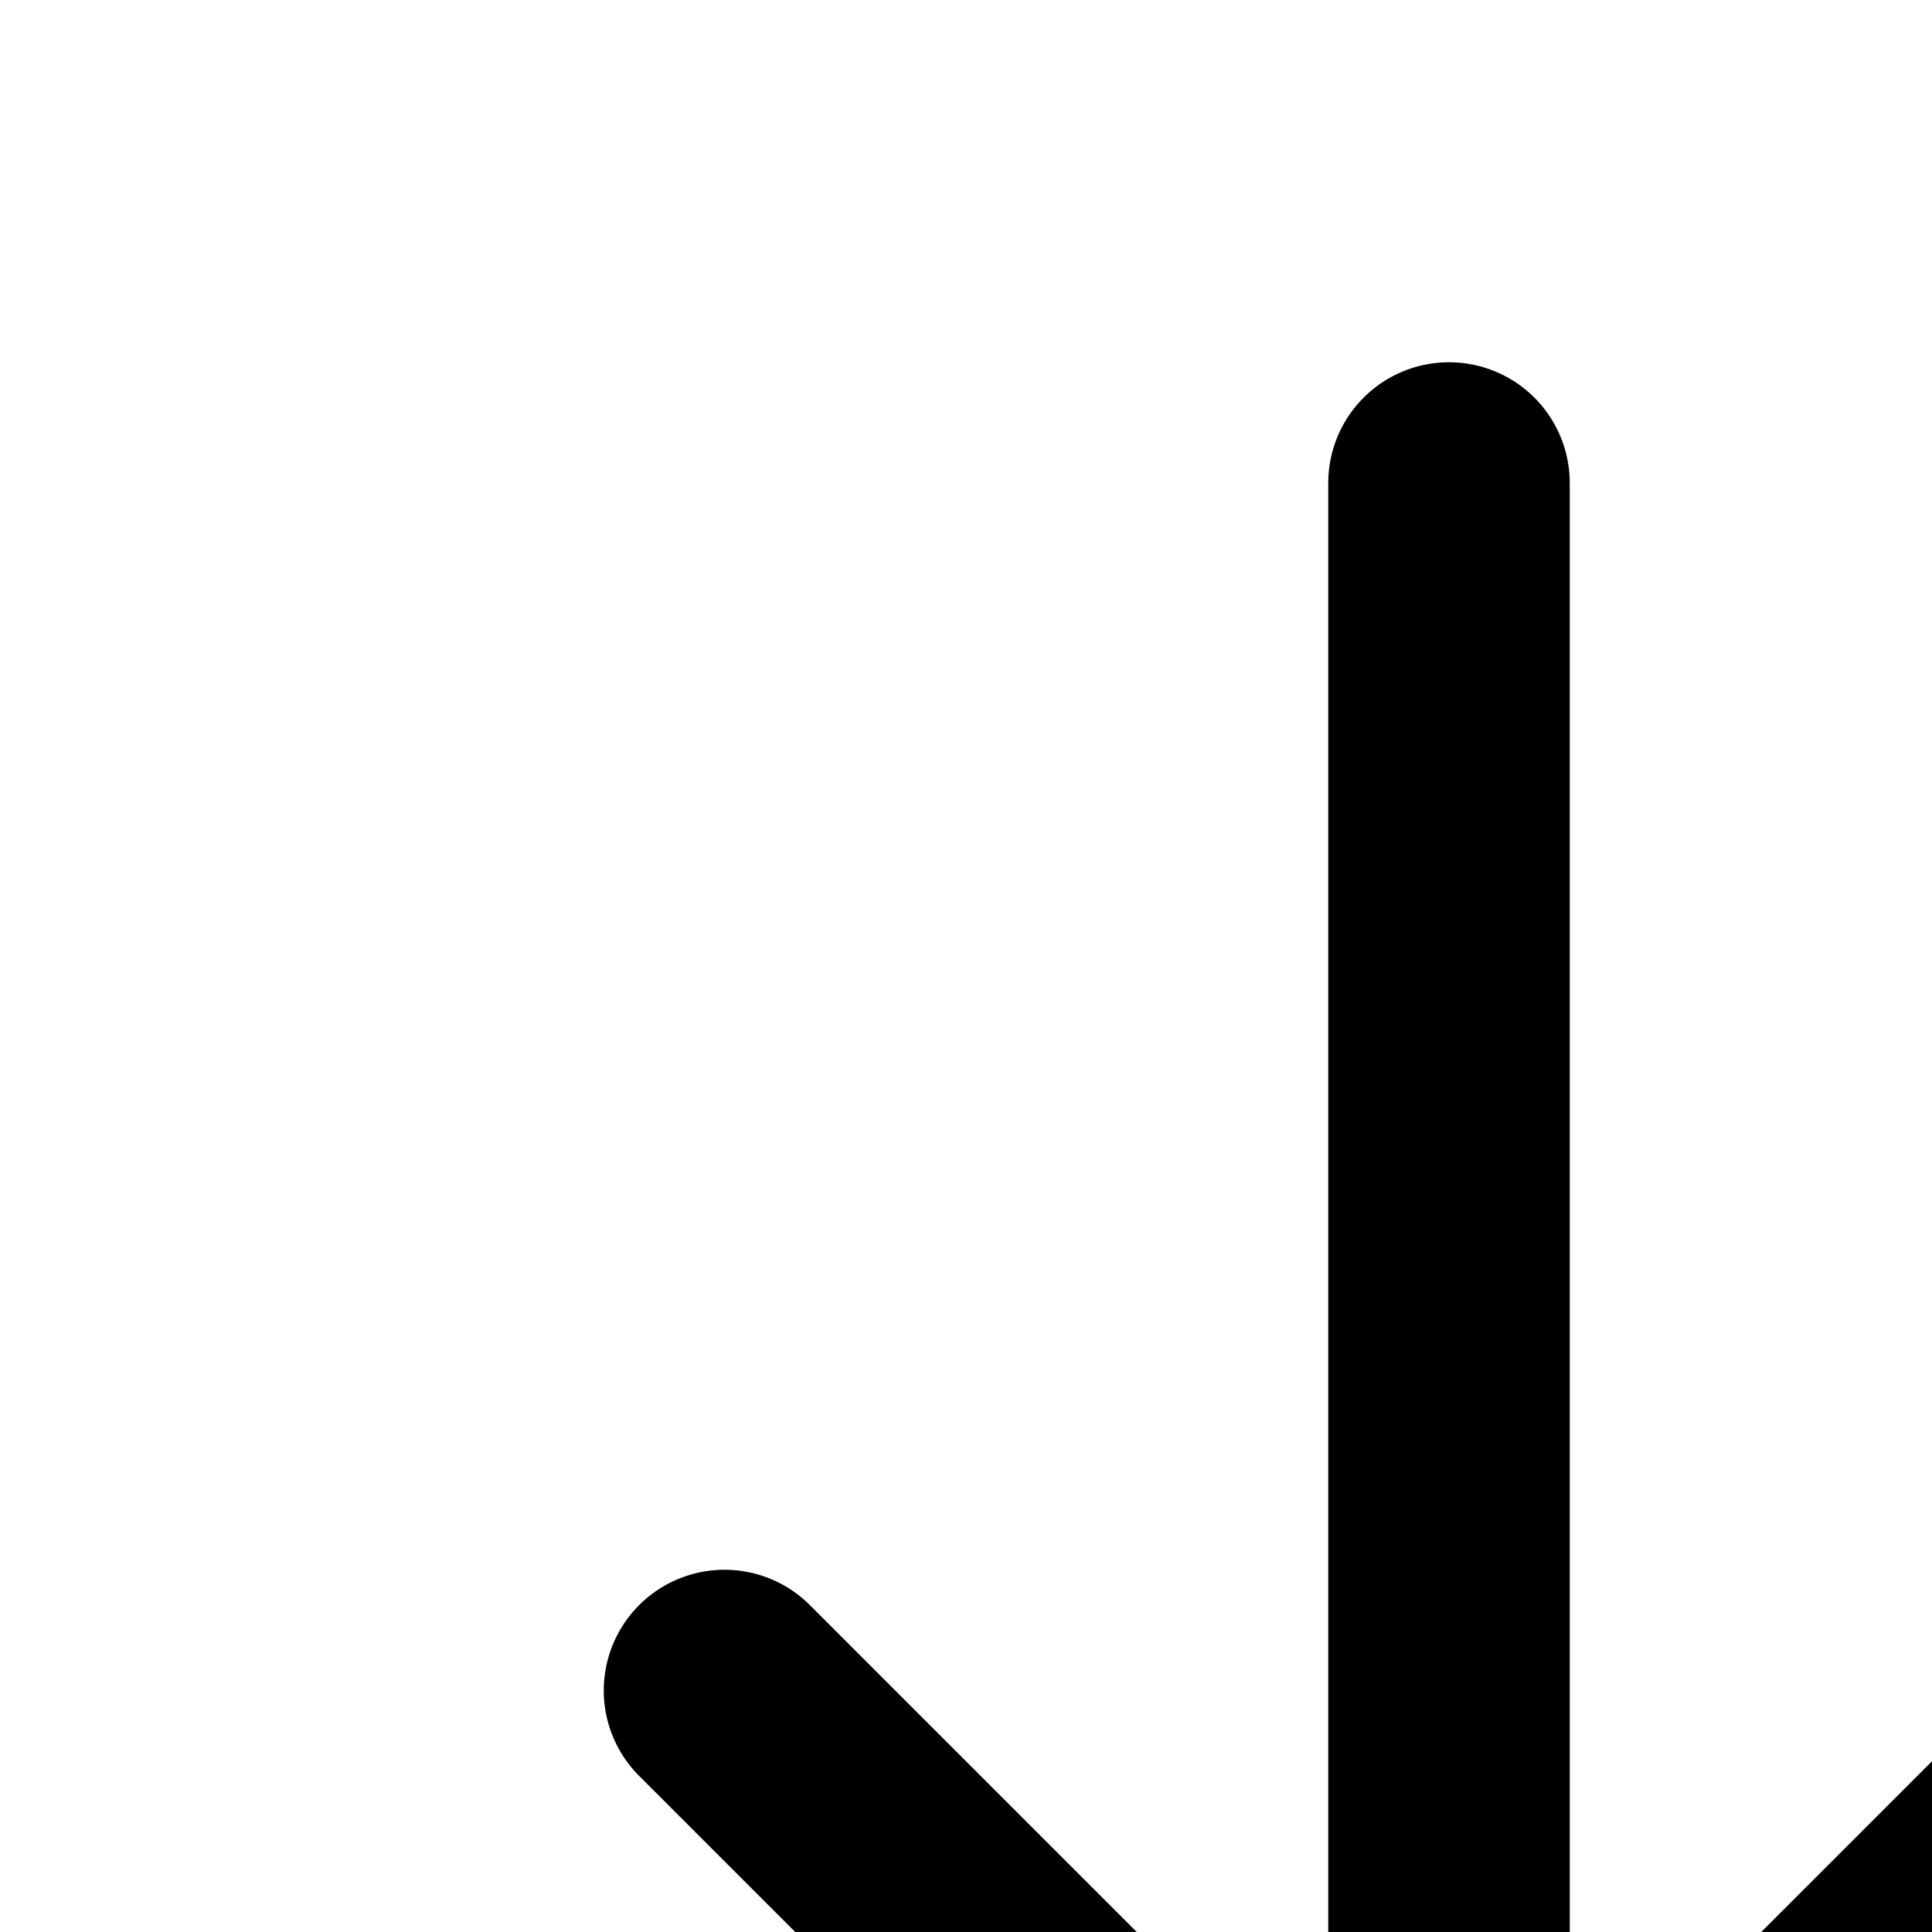
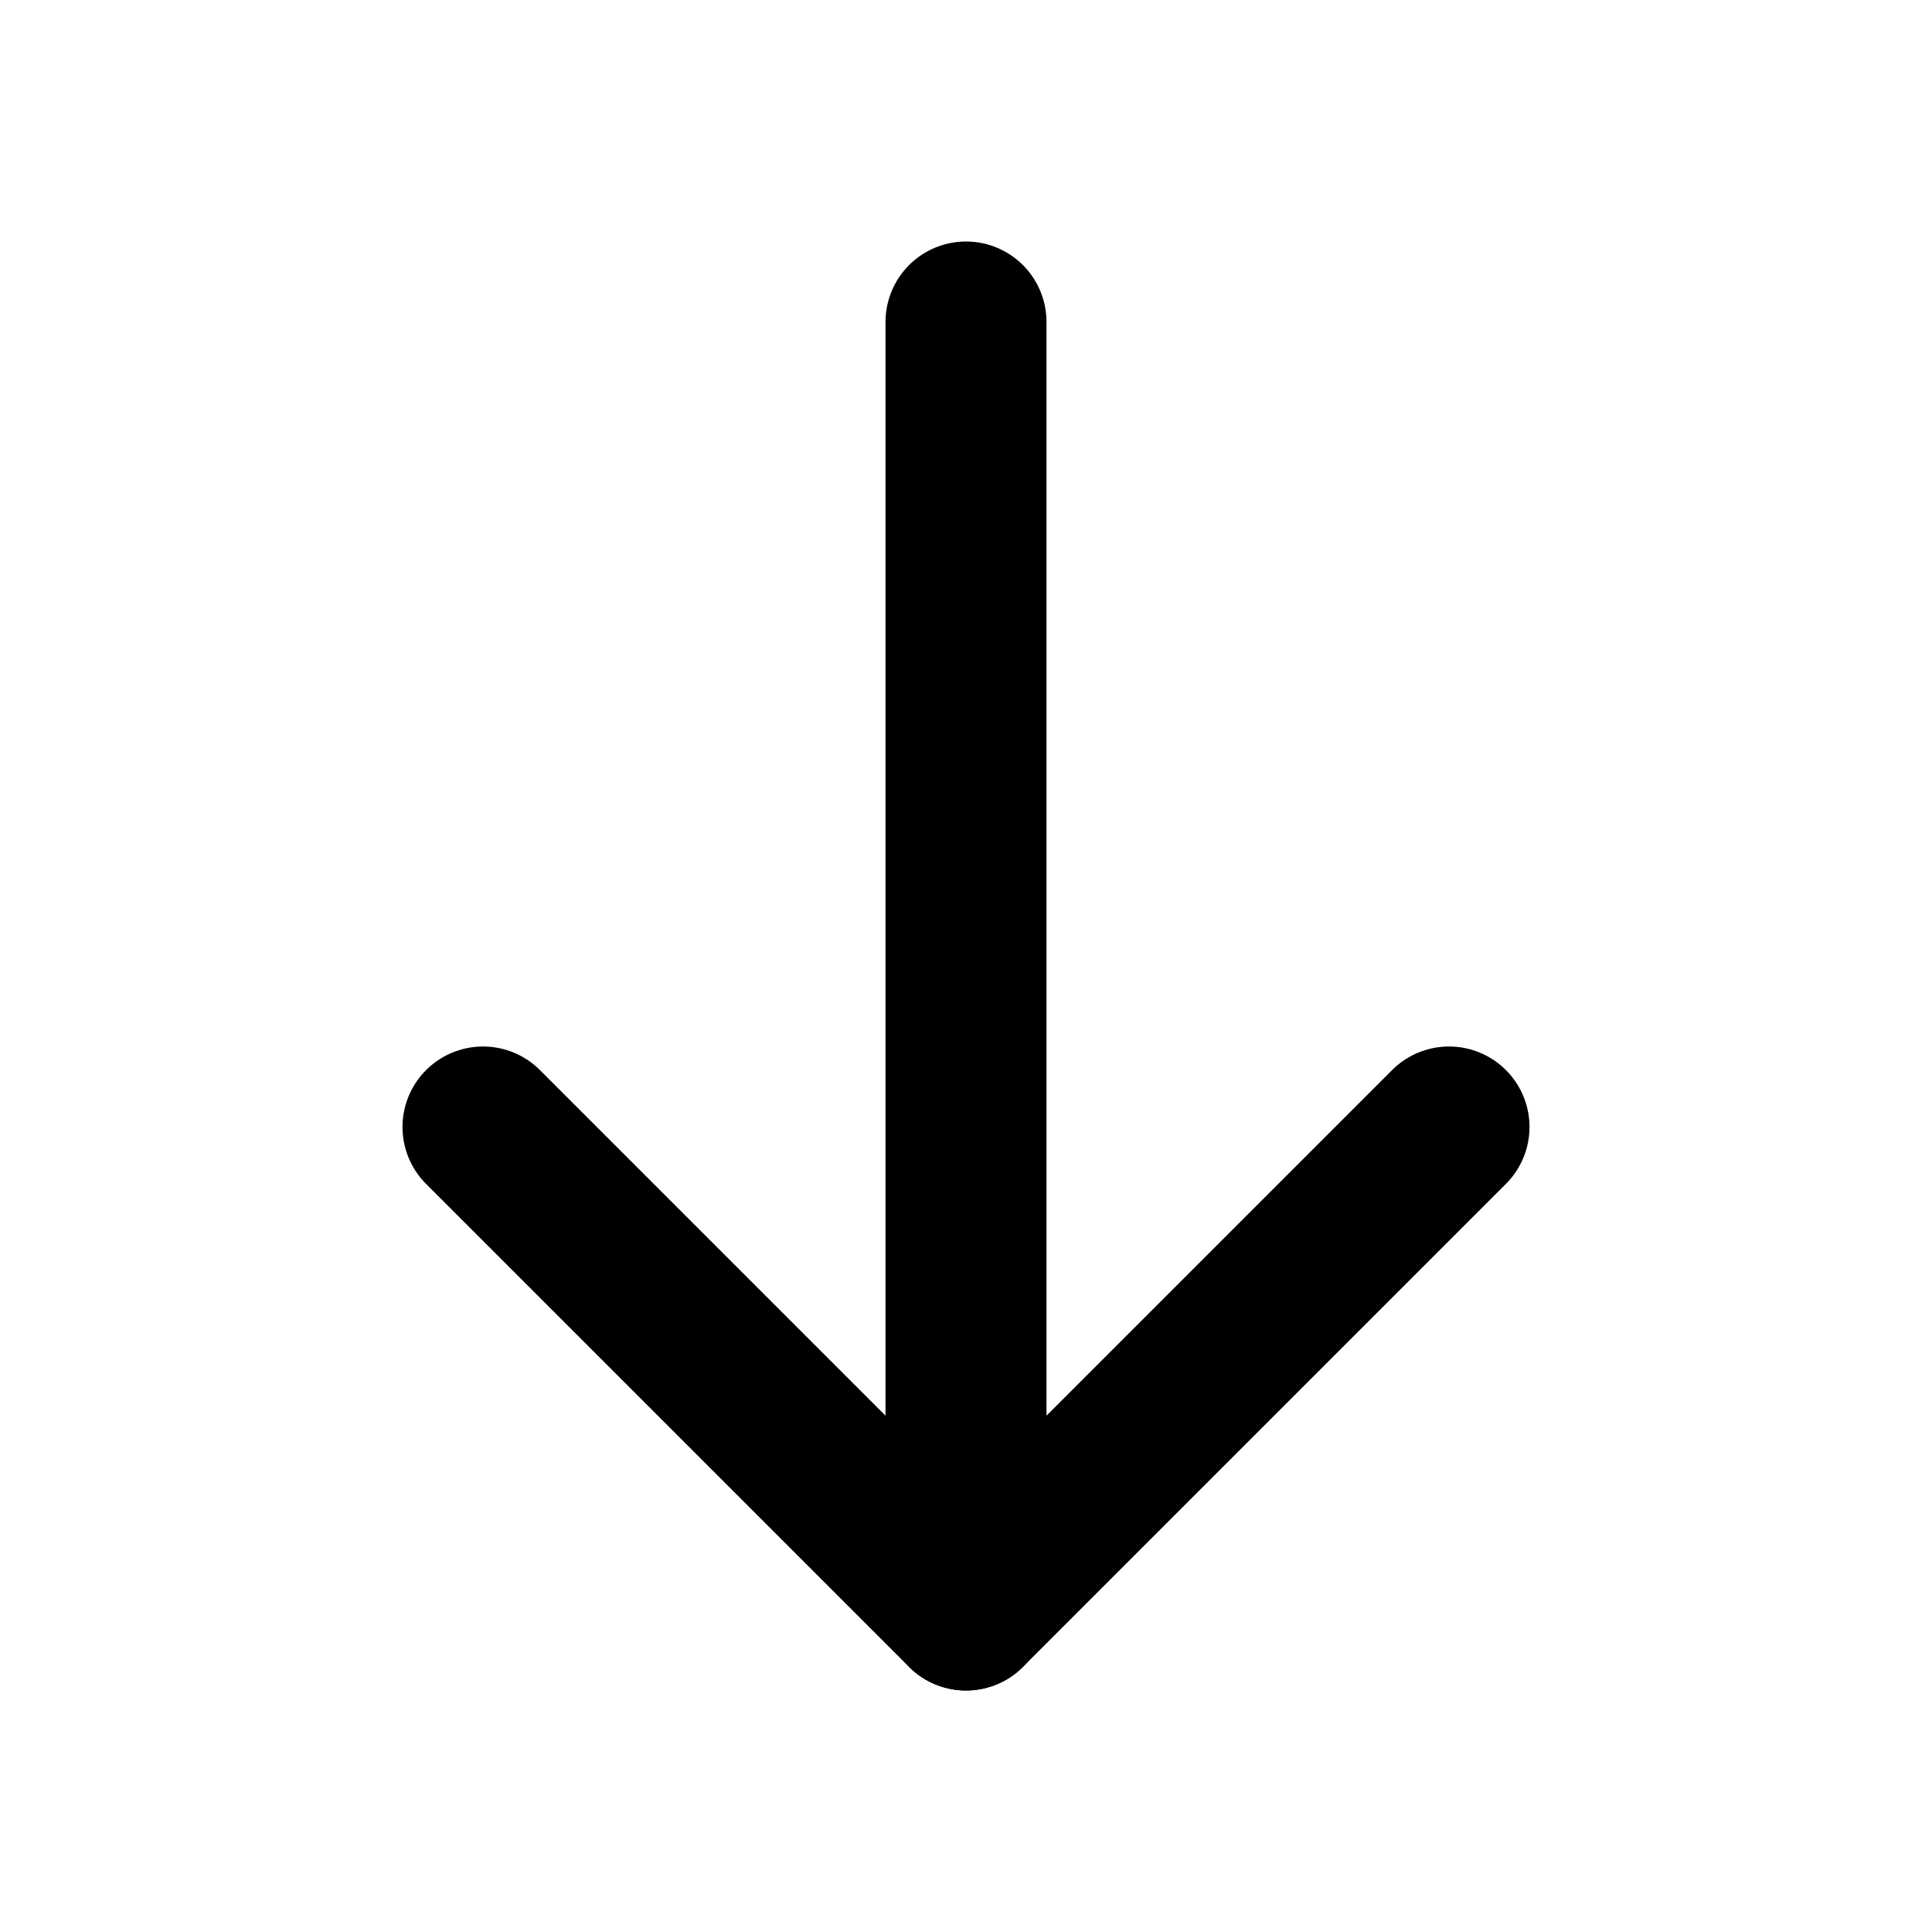
- <svg xmlns="http://www.w3.org/2000/svg" viewBox="0 0 16 16">
+ <svg xmlns="http://www.w3.org/2000/svg" viewBox="0 0 24 24">
  <path d="M12 4 L12 20" fill="none" stroke="currentColor" stroke-width="2" stroke-linecap="round" stroke-linejoin="round" />
  <path d="M6 14 L12 20 L18 14" fill="none" stroke="currentColor" stroke-width="2" stroke-linecap="round" stroke-linejoin="round" />
</svg>
